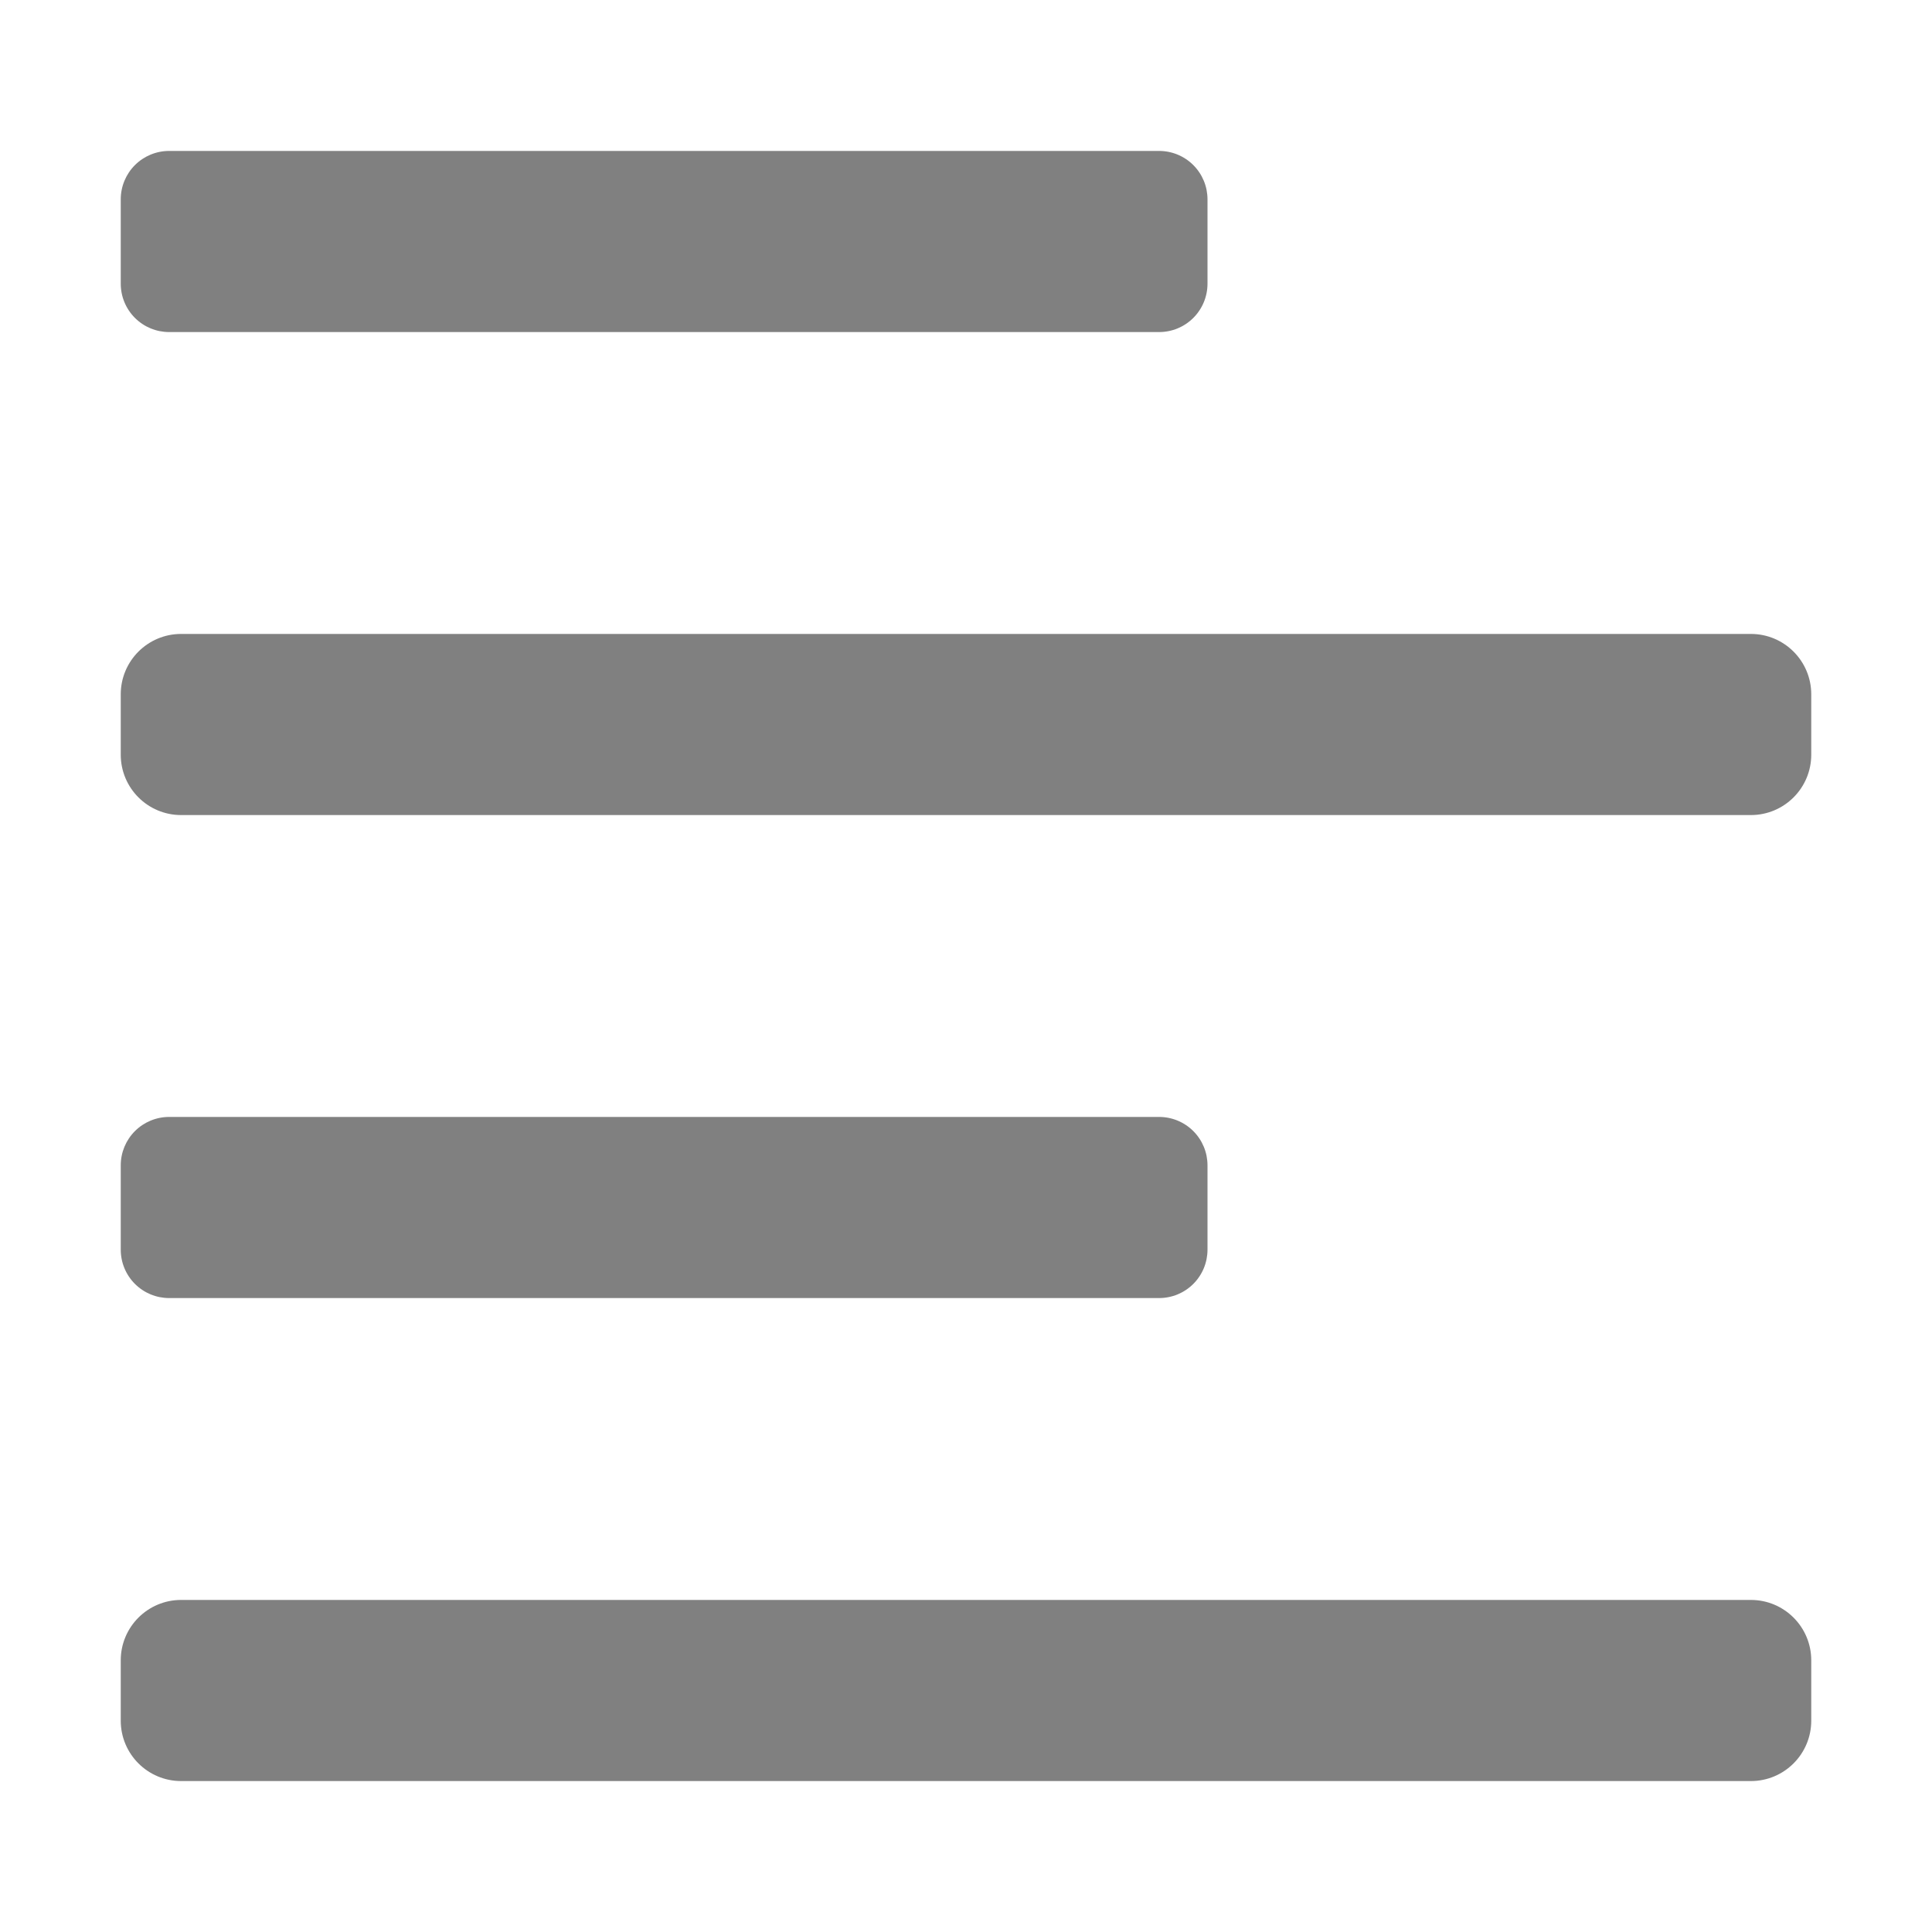
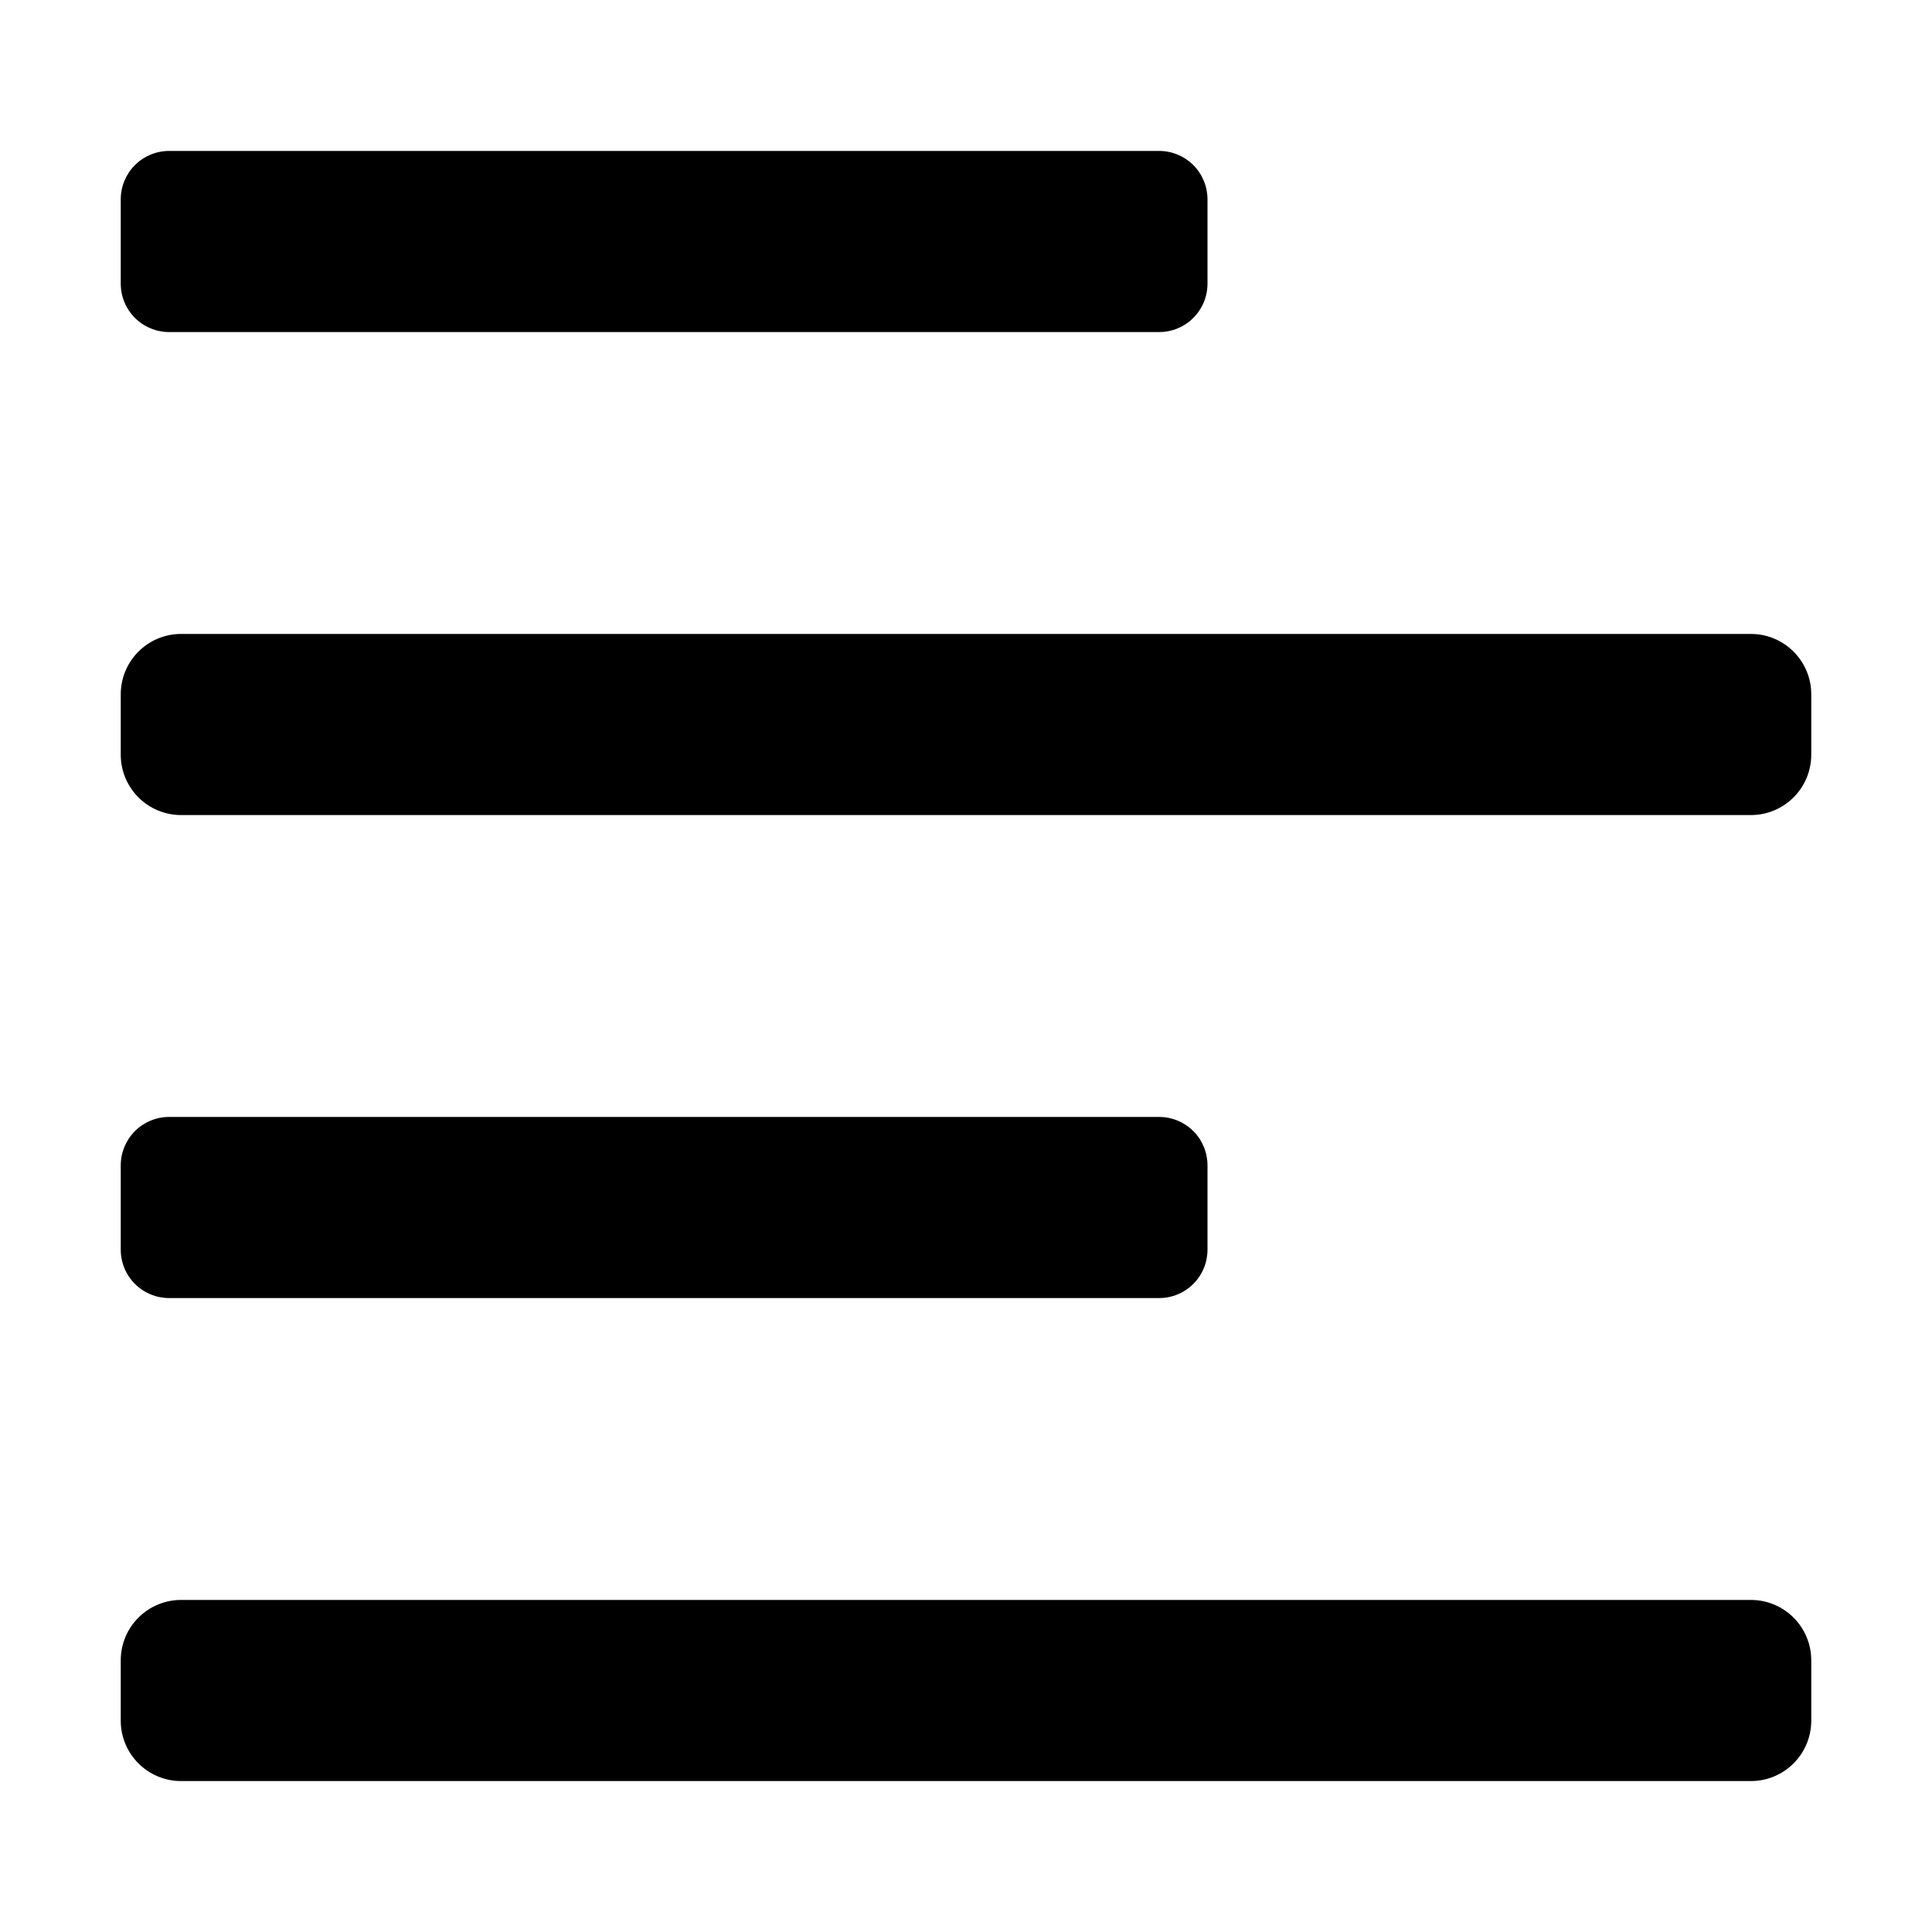
<svg xmlns="http://www.w3.org/2000/svg" width="32" height="32" viewBox="0 0 448 512">
-   <path fill="#808080" d="M12.83 344h262.34A12.82 12.82 0 0 0 288 331.17v-22.34A12.82 12.82 0 0 0 275.17 296H12.83A12.82 12.82 0 0 0 0 308.83v22.34A12.82 12.82 0 0 0 12.83 344zm0-256h262.34A12.82 12.82 0 0 0 288 75.17V52.83A12.82 12.82 0 0 0 275.17 40H12.83A12.82 12.82 0 0 0 0 52.83v22.34A12.82 12.82 0 0 0 12.83 88zM432 168H16a16 16 0 0 0-16 16v16a16 16 0 0 0 16 16h416a16 16 0 0 0 16-16v-16a16 16 0 0 0-16-16zm0 256H16a16 16 0 0 0-16 16v16a16 16 0 0 0 16 16h416a16 16 0 0 0 16-16v-16a16 16 0 0 0-16-16z" />
+   <path d="M12.83 344h262.34A12.82 12.82 0 0 0 288 331.17v-22.34A12.82 12.82 0 0 0 275.17 296H12.83A12.82 12.82 0 0 0 0 308.83v22.34A12.82 12.82 0 0 0 12.83 344zm0-256h262.34A12.82 12.82 0 0 0 288 75.17V52.83A12.82 12.82 0 0 0 275.17 40H12.83A12.82 12.82 0 0 0 0 52.83v22.34A12.82 12.82 0 0 0 12.83 88zM432 168H16a16 16 0 0 0-16 16v16a16 16 0 0 0 16 16h416a16 16 0 0 0 16-16v-16a16 16 0 0 0-16-16zm0 256H16a16 16 0 0 0-16 16v16a16 16 0 0 0 16 16h416a16 16 0 0 0 16-16v-16a16 16 0 0 0-16-16z" />
</svg>
